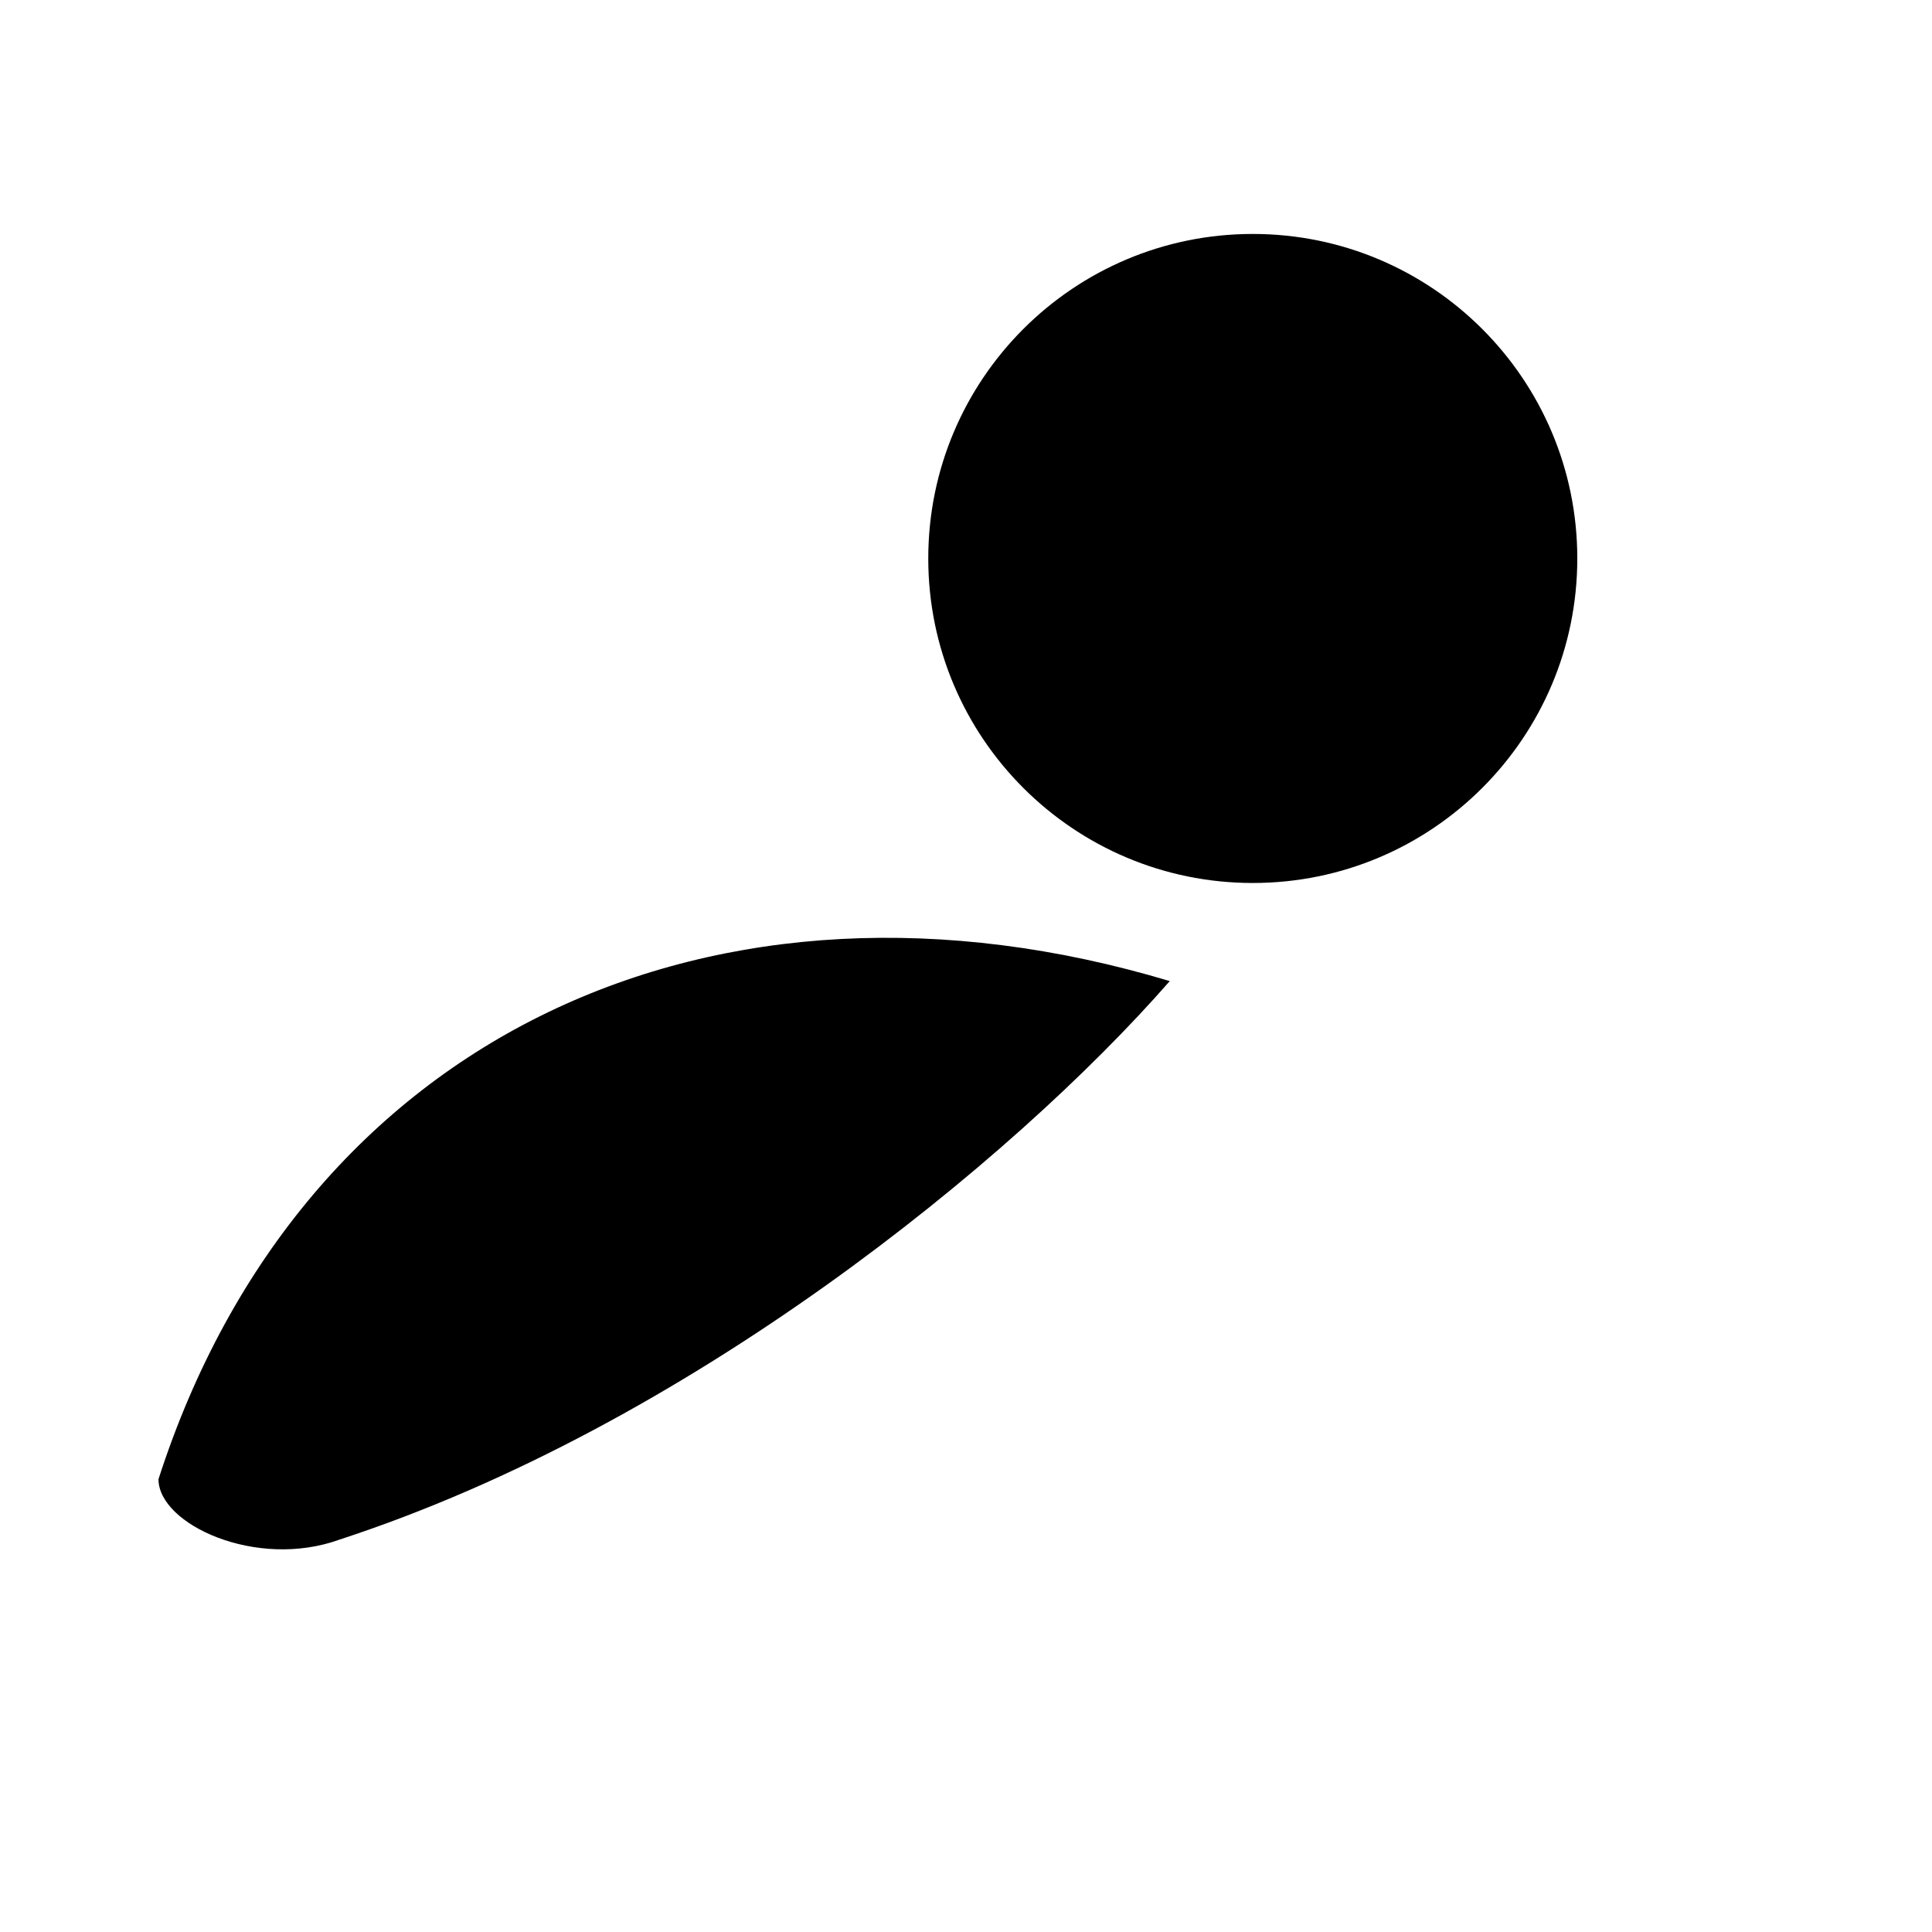
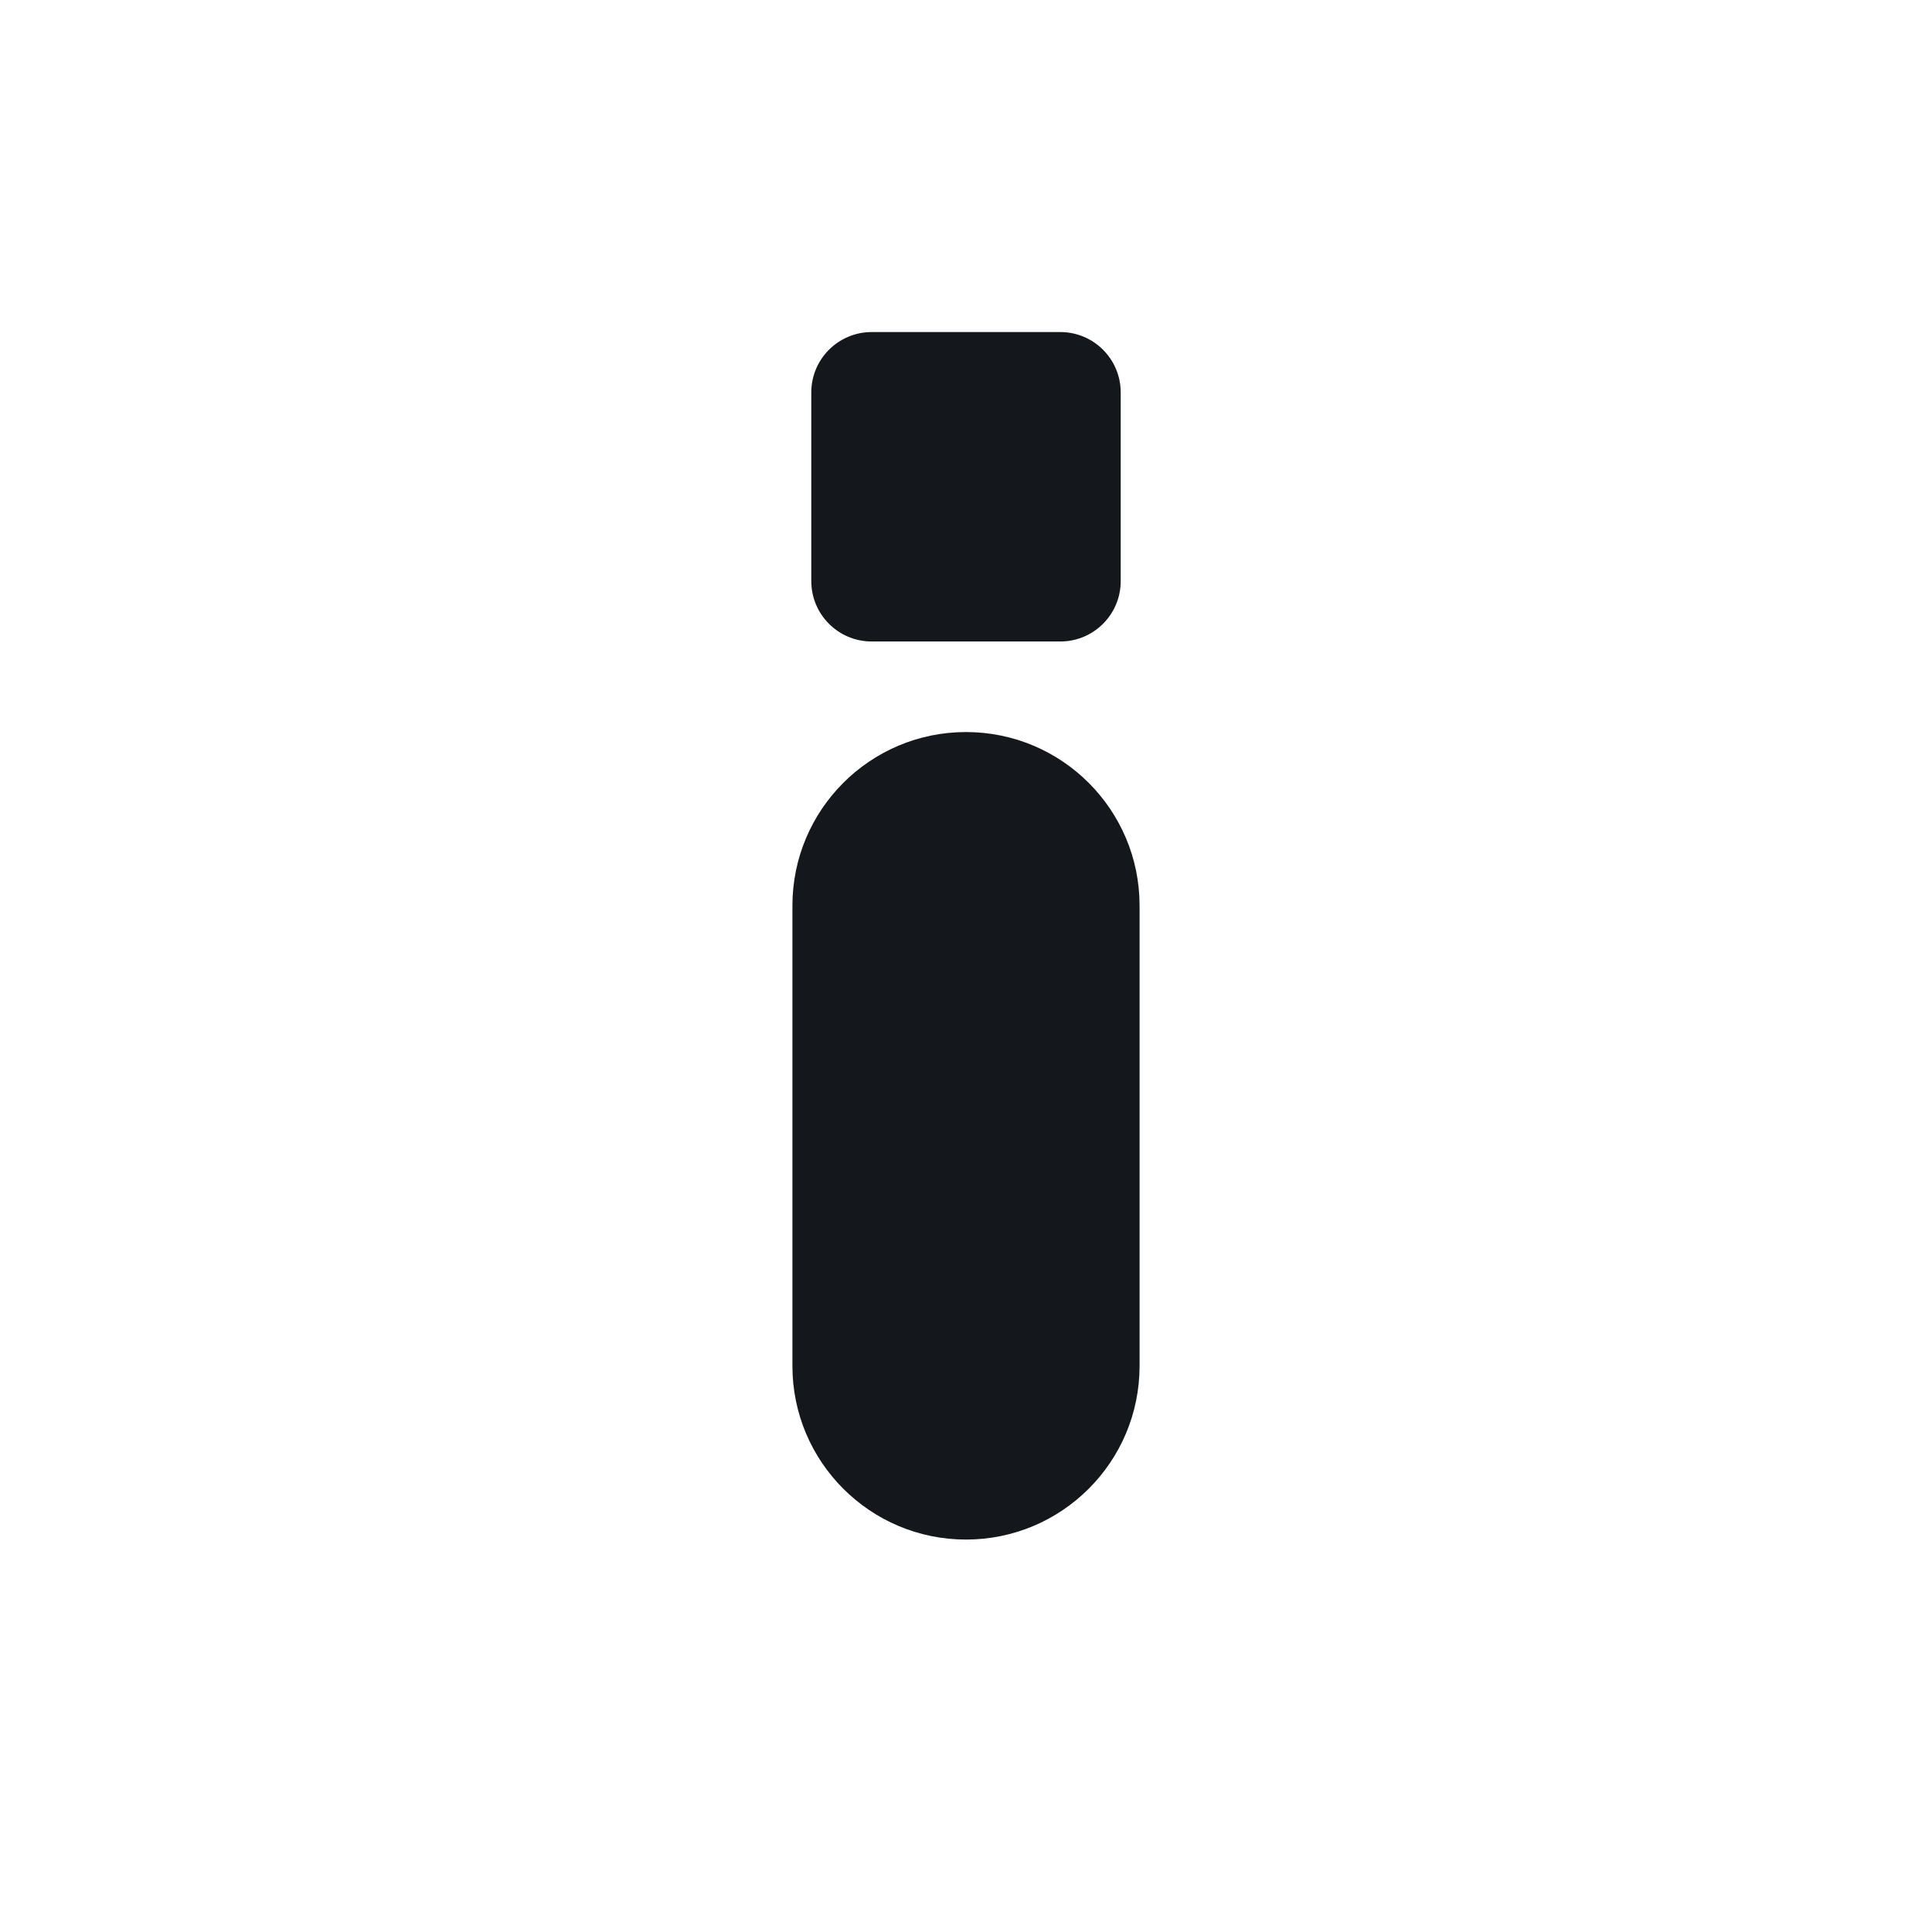
<svg xmlns="http://www.w3.org/2000/svg" viewBox="0 0 512 512" role="img" aria-label="iCreate">
-   <circle cx="332" cy="148" r="86" fill="#000" />
-   <path fill="#000" d="M42 392c38-118 148-168 268-132-42 48-128 118-220 148-22 8-48-4-48-16z" />
+   <rect x="210" y="194" width="92" height="214" rx="46" fill="#14181C" />
+   <rect x="215" y="88" width="82" height="82" rx="16" fill="#14181C" />
</svg>
